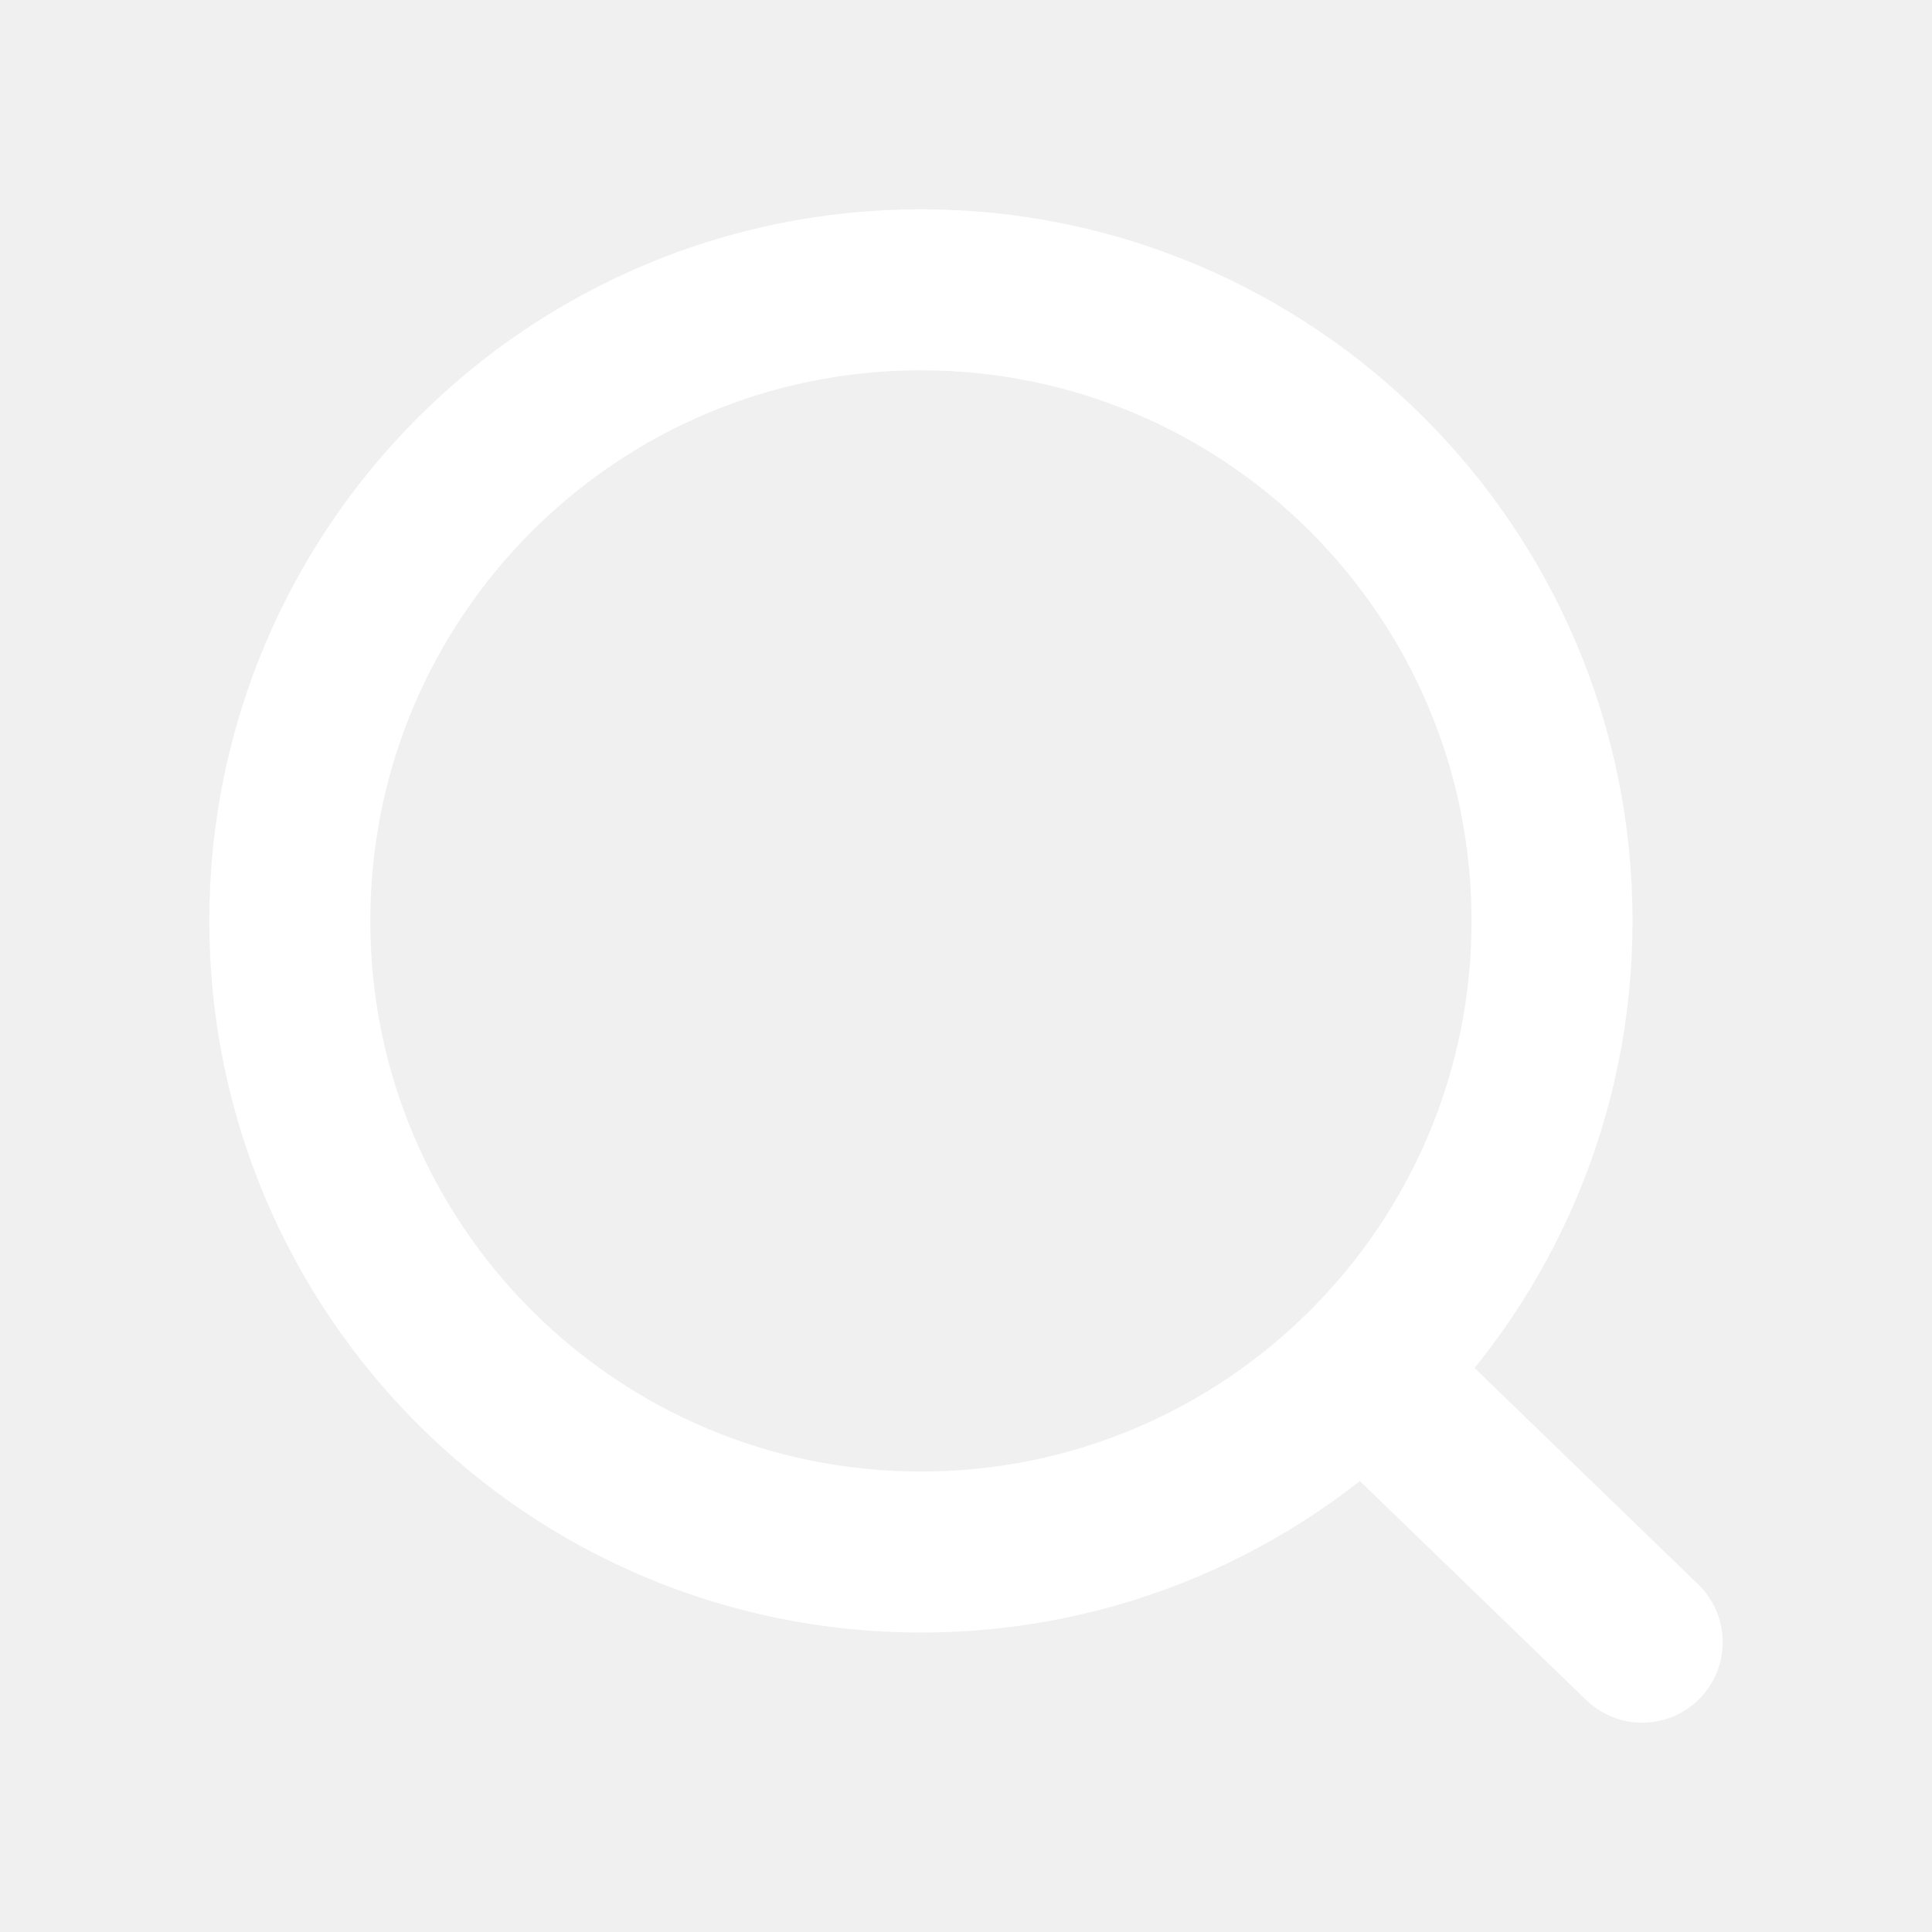
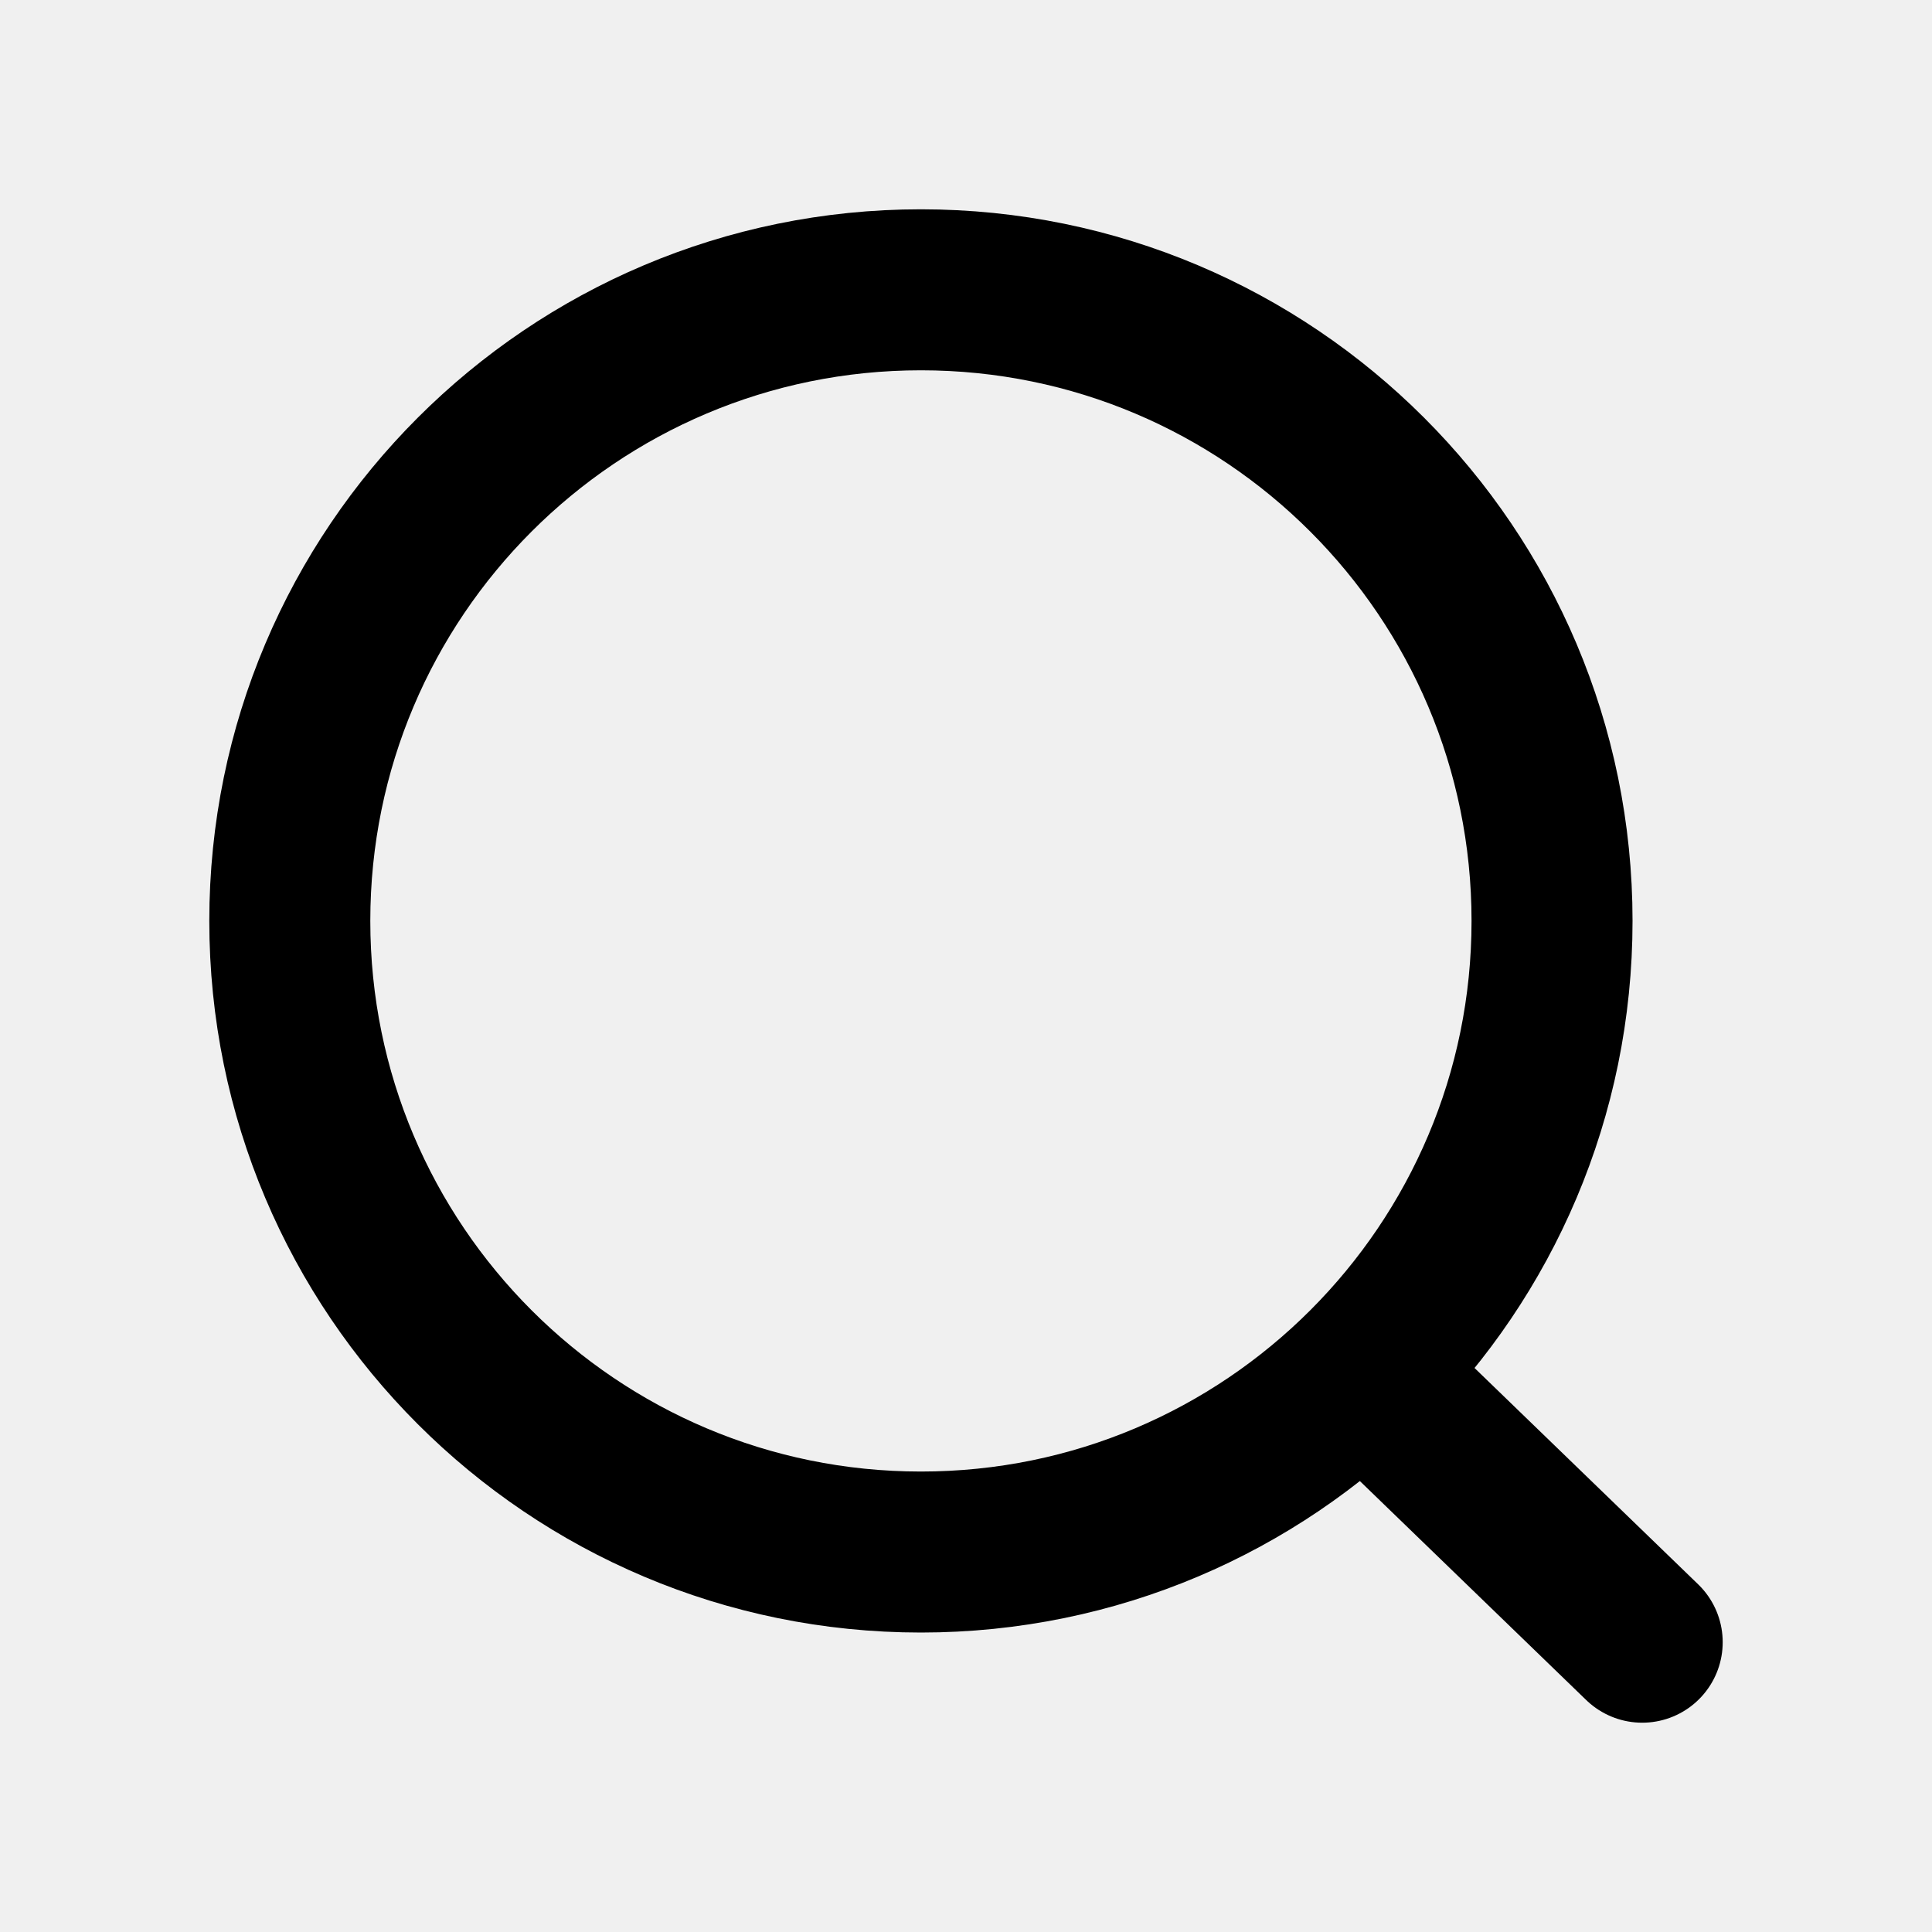
<svg xmlns="http://www.w3.org/2000/svg" width="24" height="24" viewBox="0 0 24 24" fill="none">
-   <path d="M16.927 17.04L20.4 20.4M19.28 11.44C19.28 15.77 15.77 19.28 11.44 19.28C7.11 19.28 3.6 15.77 3.6 11.44C3.6 7.11 7.11 3.6 11.44 3.6C15.77 3.6 19.28 7.11 19.28 11.44Z" stroke="#FFFFFF" stroke-width="2" stroke-linecap="round" />
+   <path d="M16.927 17.04L20.4 20.4M19.28 11.44C19.28 15.77 15.77 19.28 11.44 19.28C7.11 19.28 3.6 15.77 3.6 11.44C3.6 7.11 7.11 3.6 11.44 3.6C15.77 3.6 19.28 7.11 19.28 11.44Z" stroke="black" stroke-width="2" stroke-linecap="round" />
</svg>
